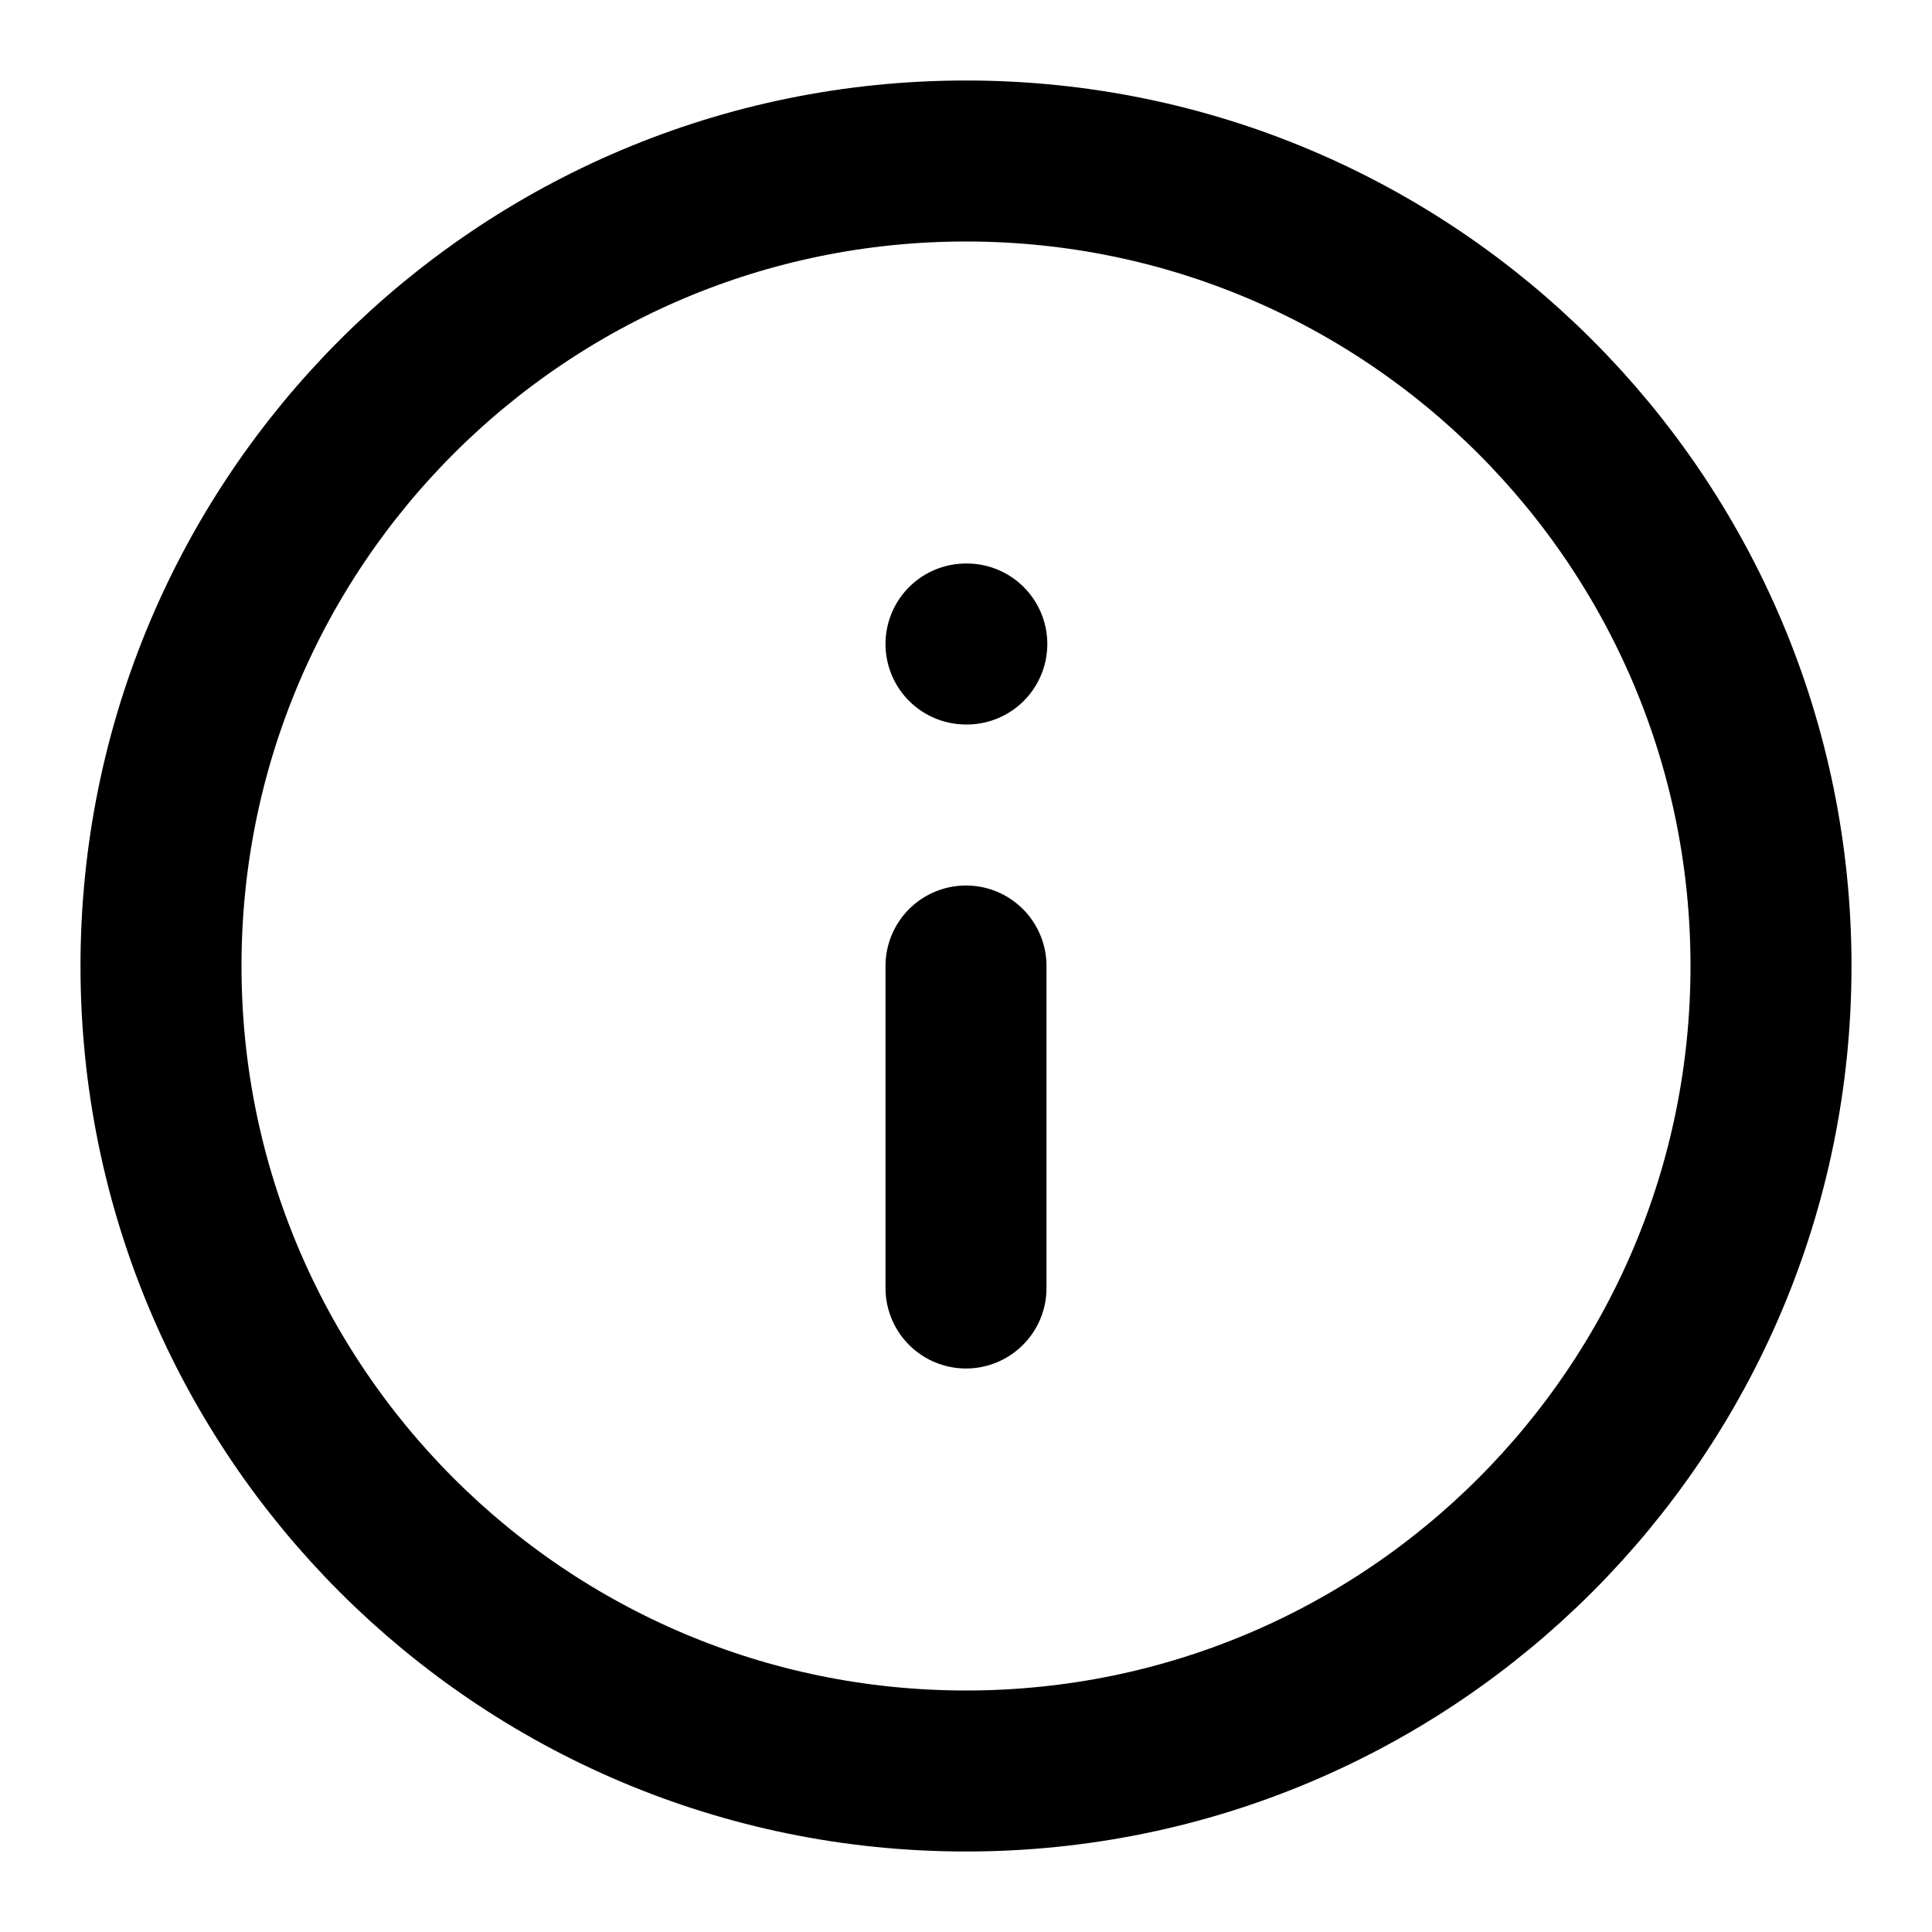
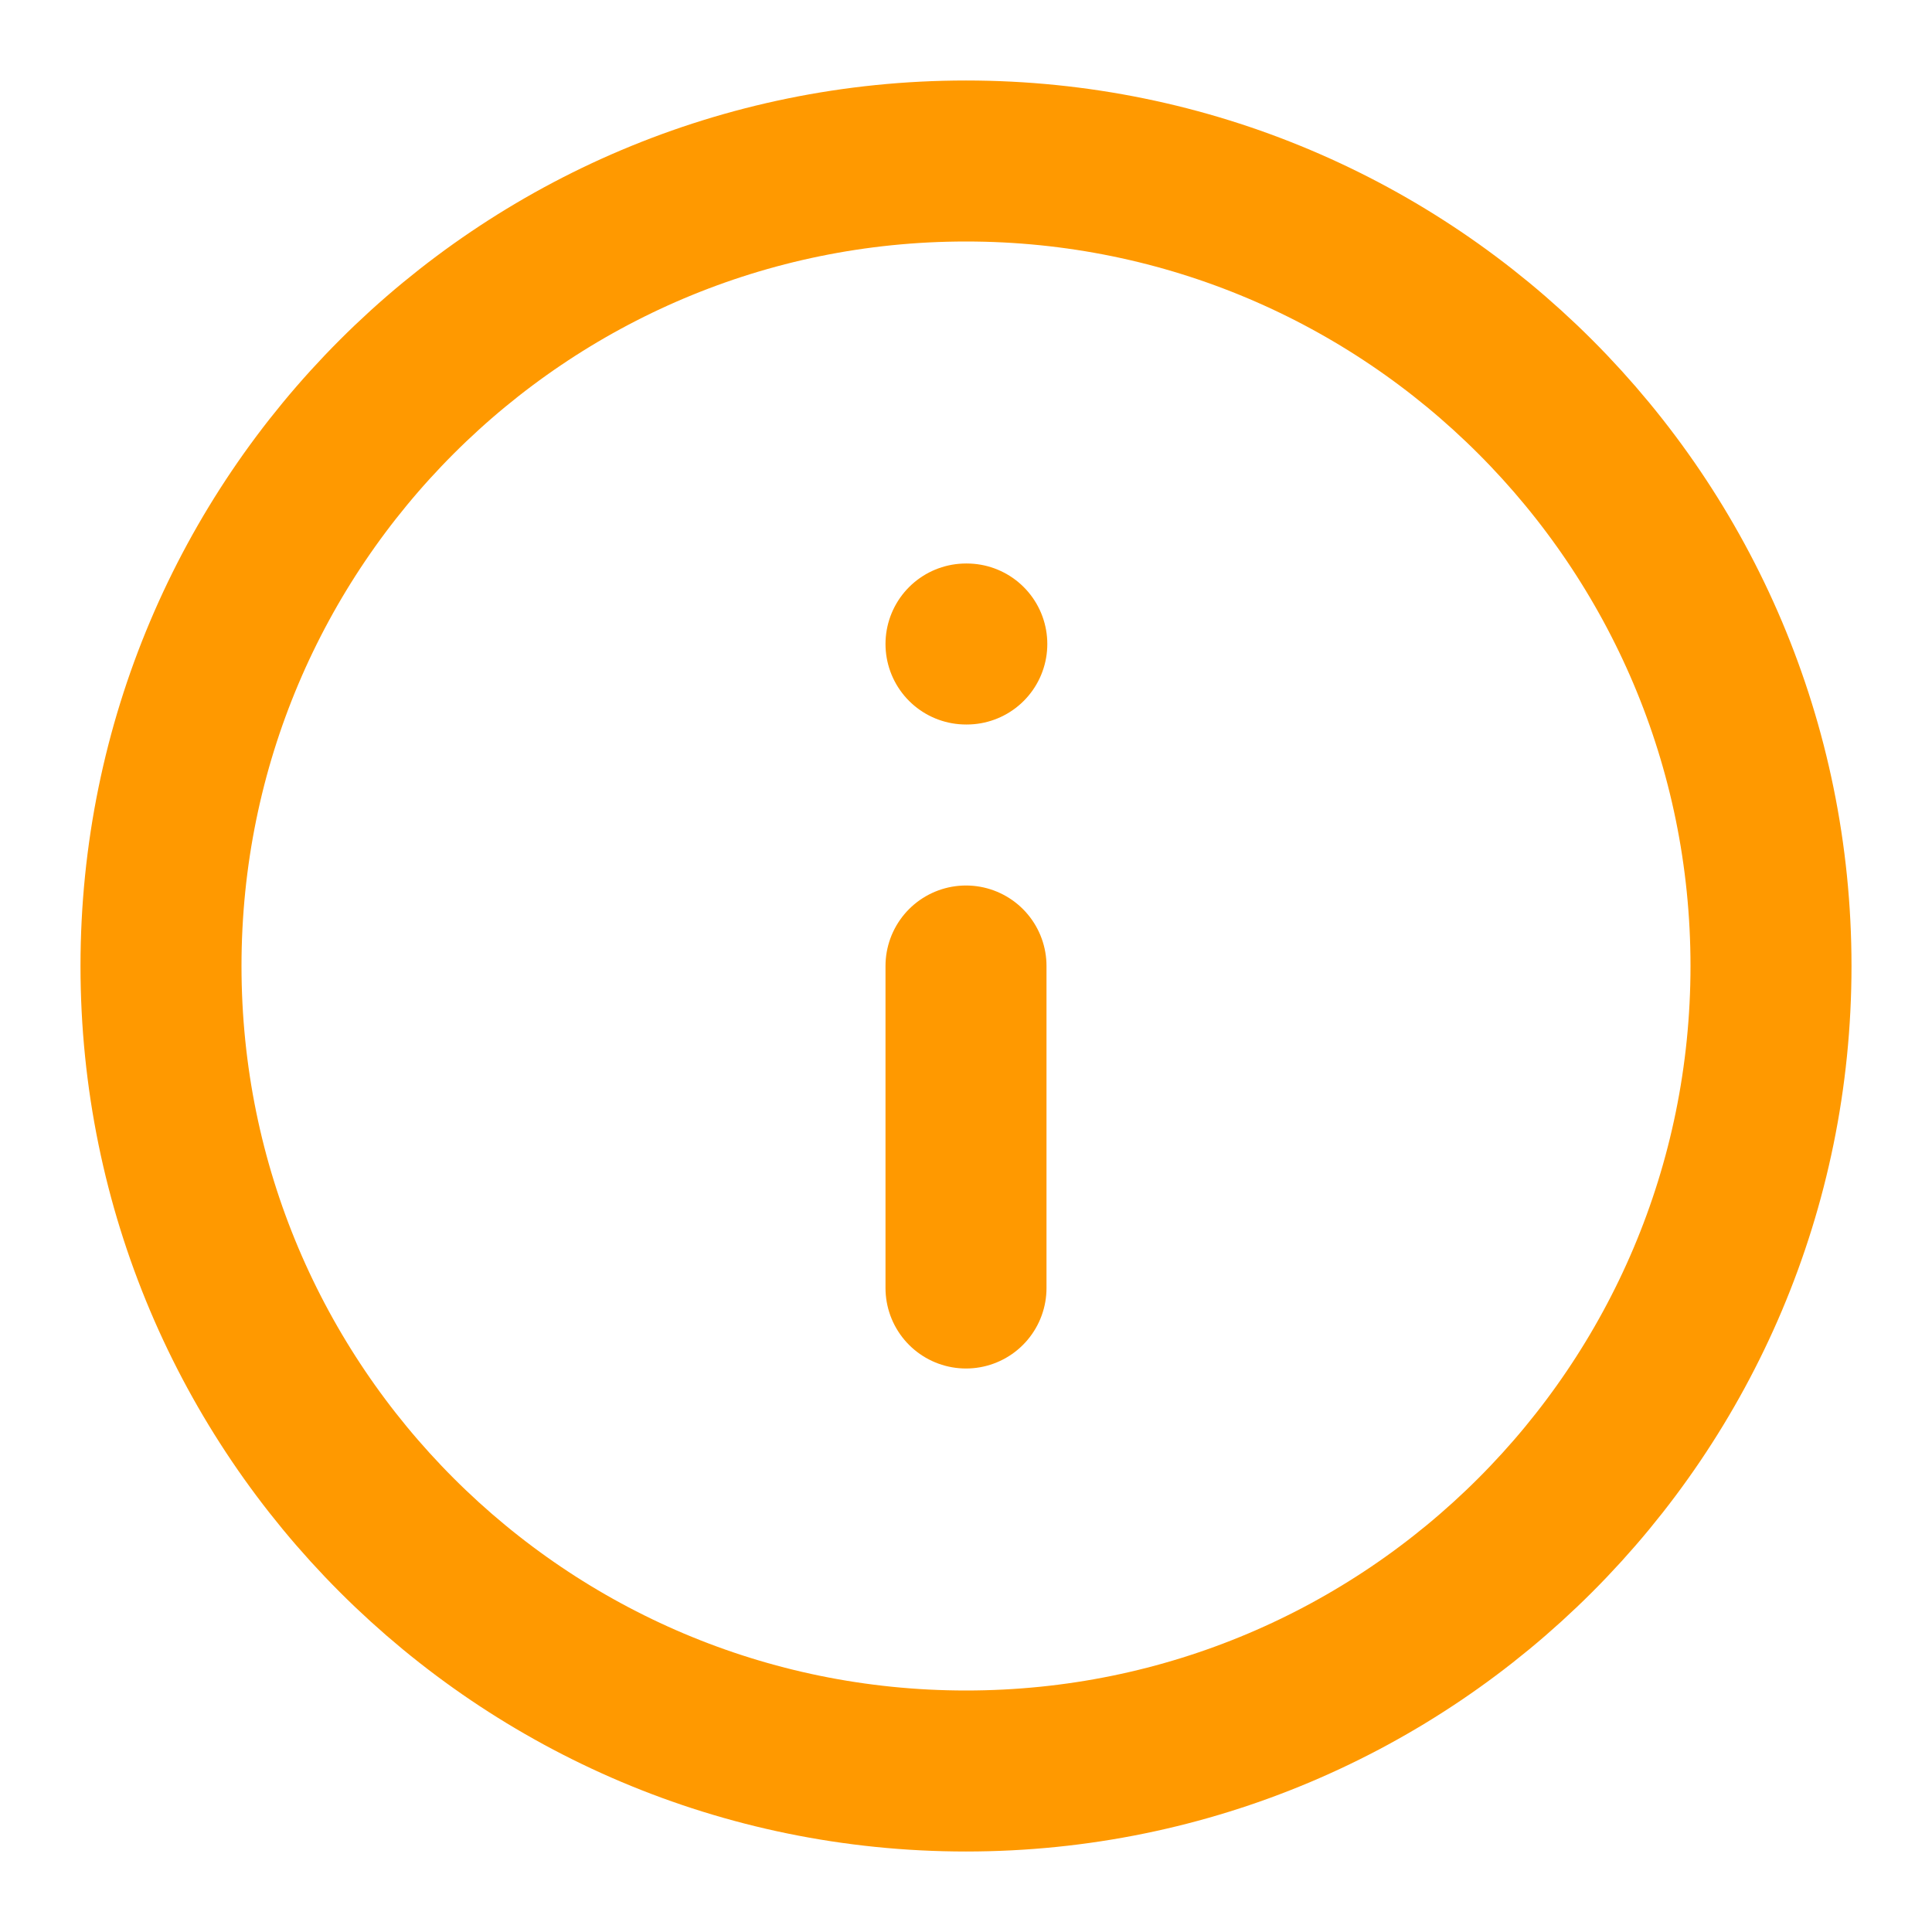
- <svg xmlns="http://www.w3.org/2000/svg" viewBox="0 0 24 24" fill="none" stroke="currentColor" stroke-width="2" stroke-linecap="round" stroke-linejoin="round">
+ <svg xmlns="http://www.w3.org/2000/svg" viewBox="0 0 24 24" fill="none" stroke="#FF9900" stroke-width="2" stroke-linecap="round" stroke-linejoin="round">
  <circle cx="12" cy="12" r="10" />
  <line x1="12" y1="16" x2="12" y2="12" />
  <line x1="12" y1="8" x2="12.01" y2="8" />
</svg>
